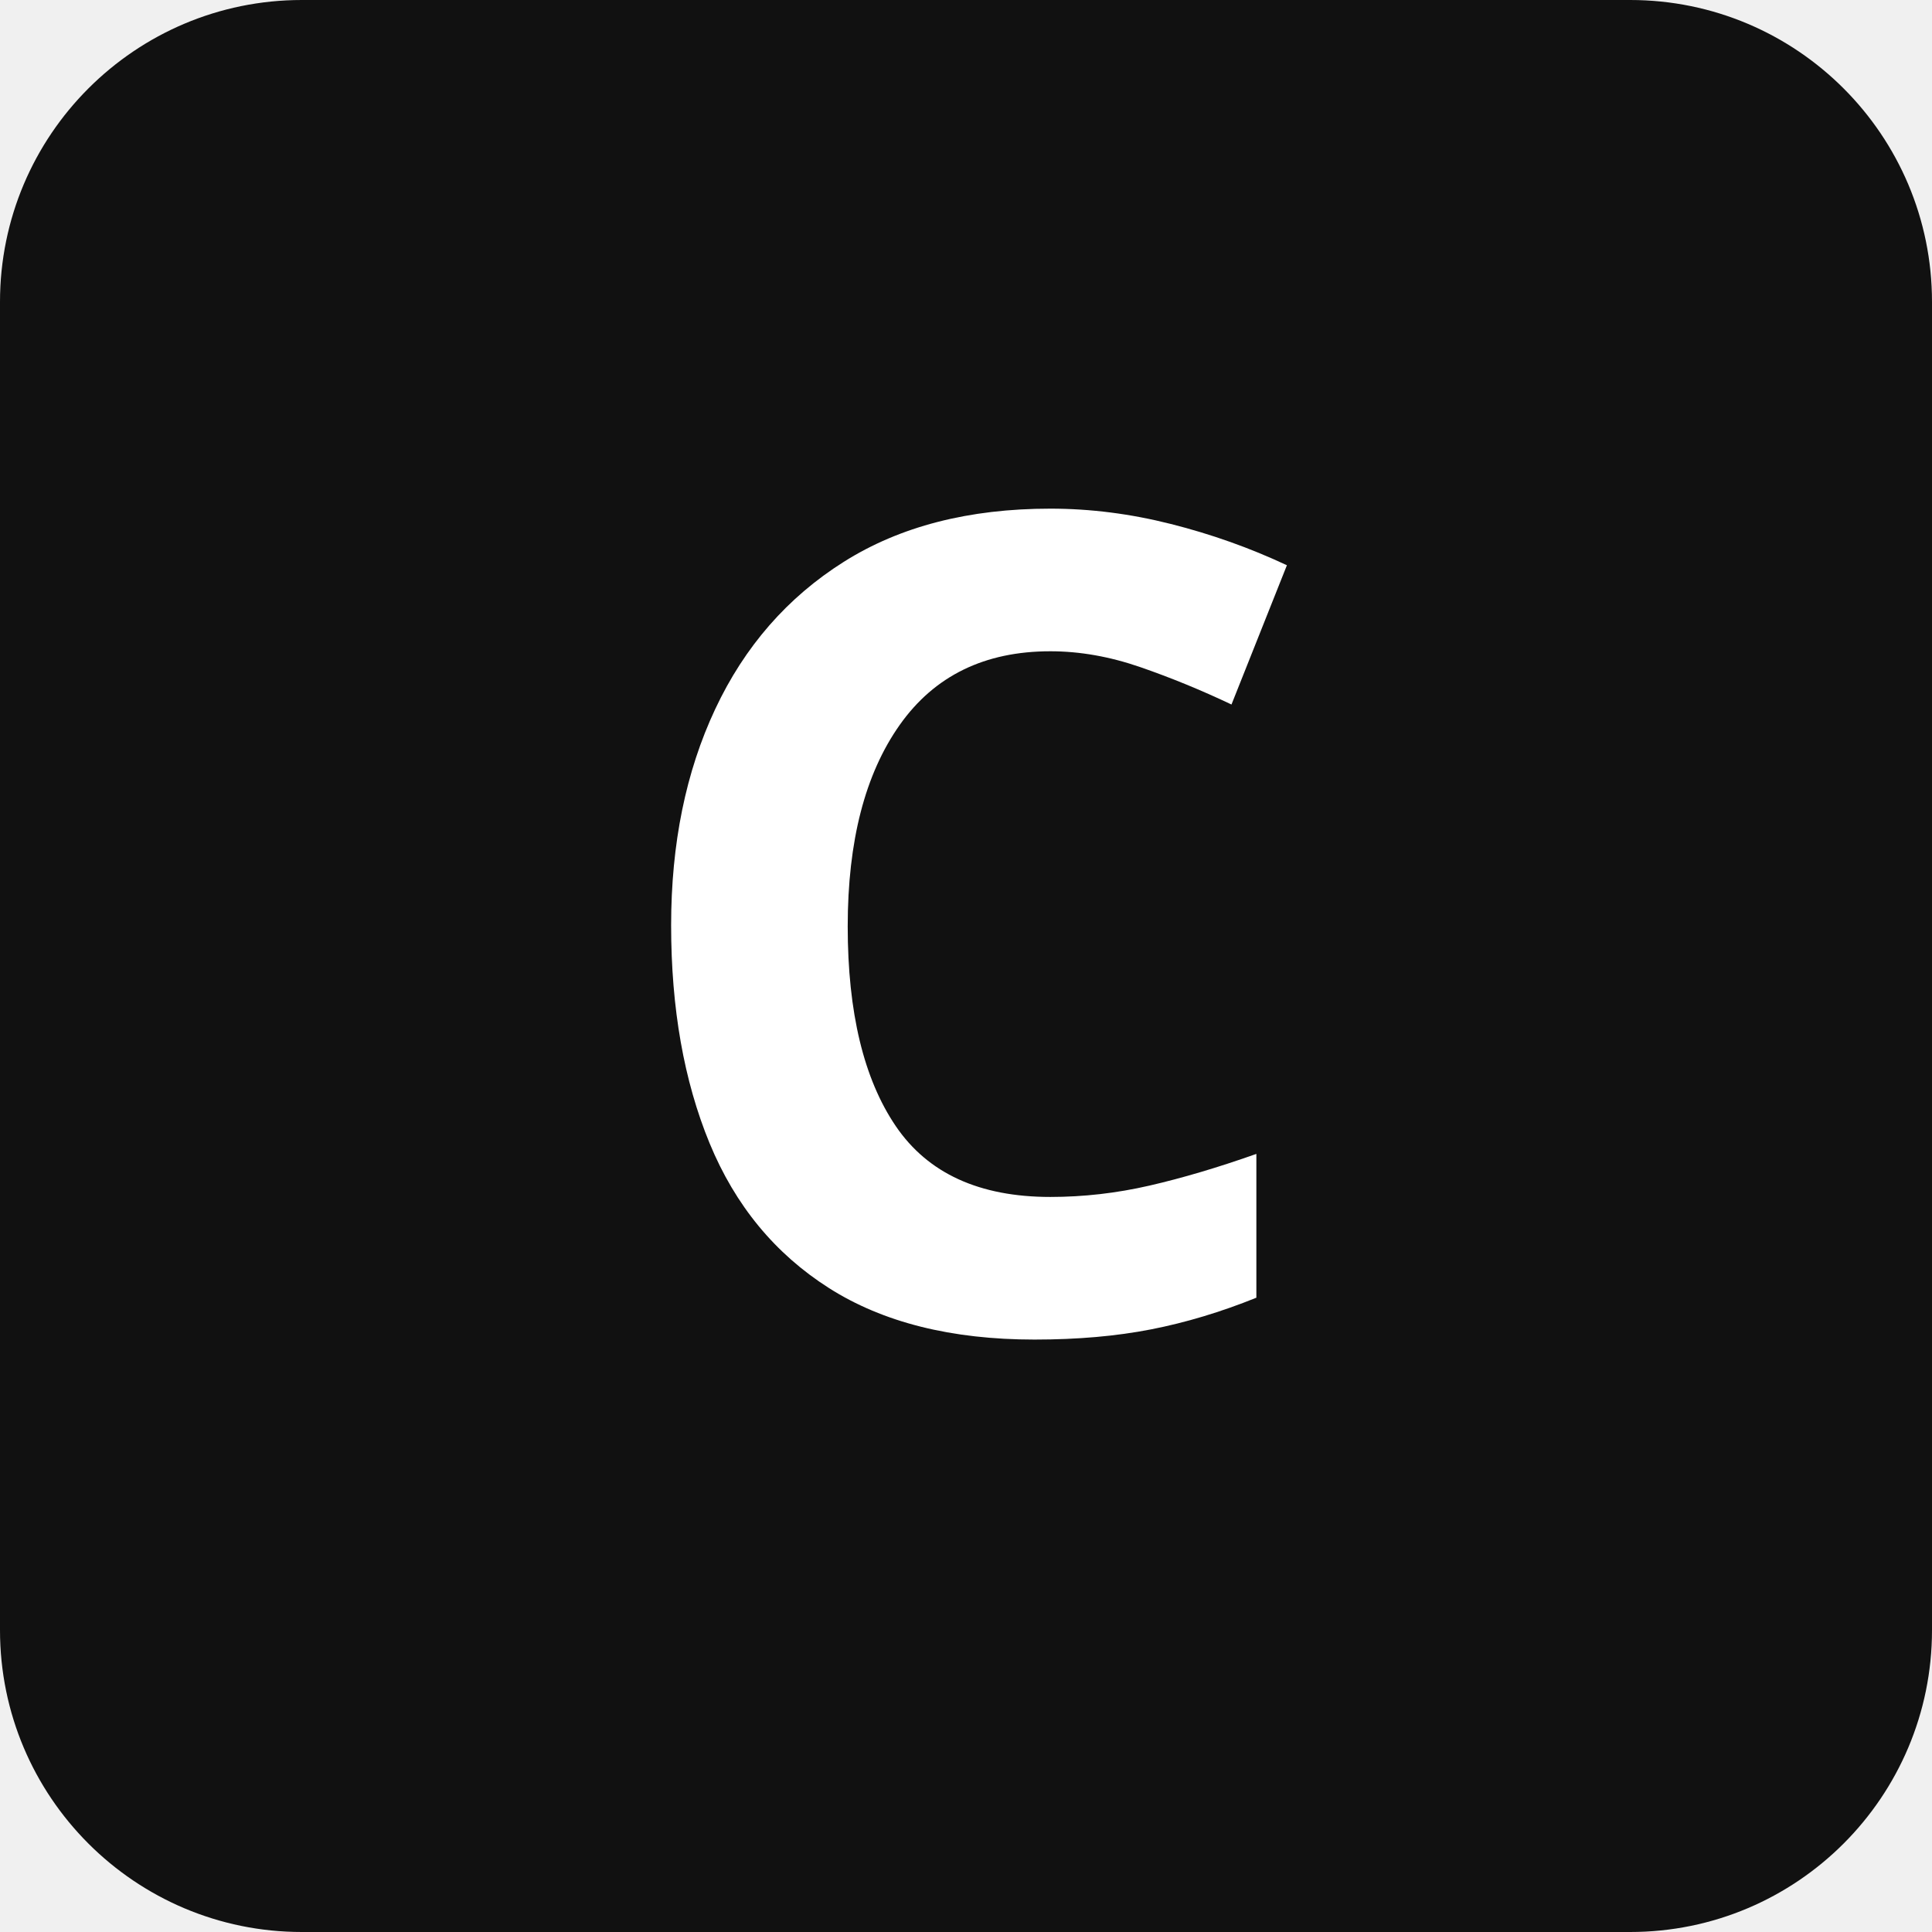
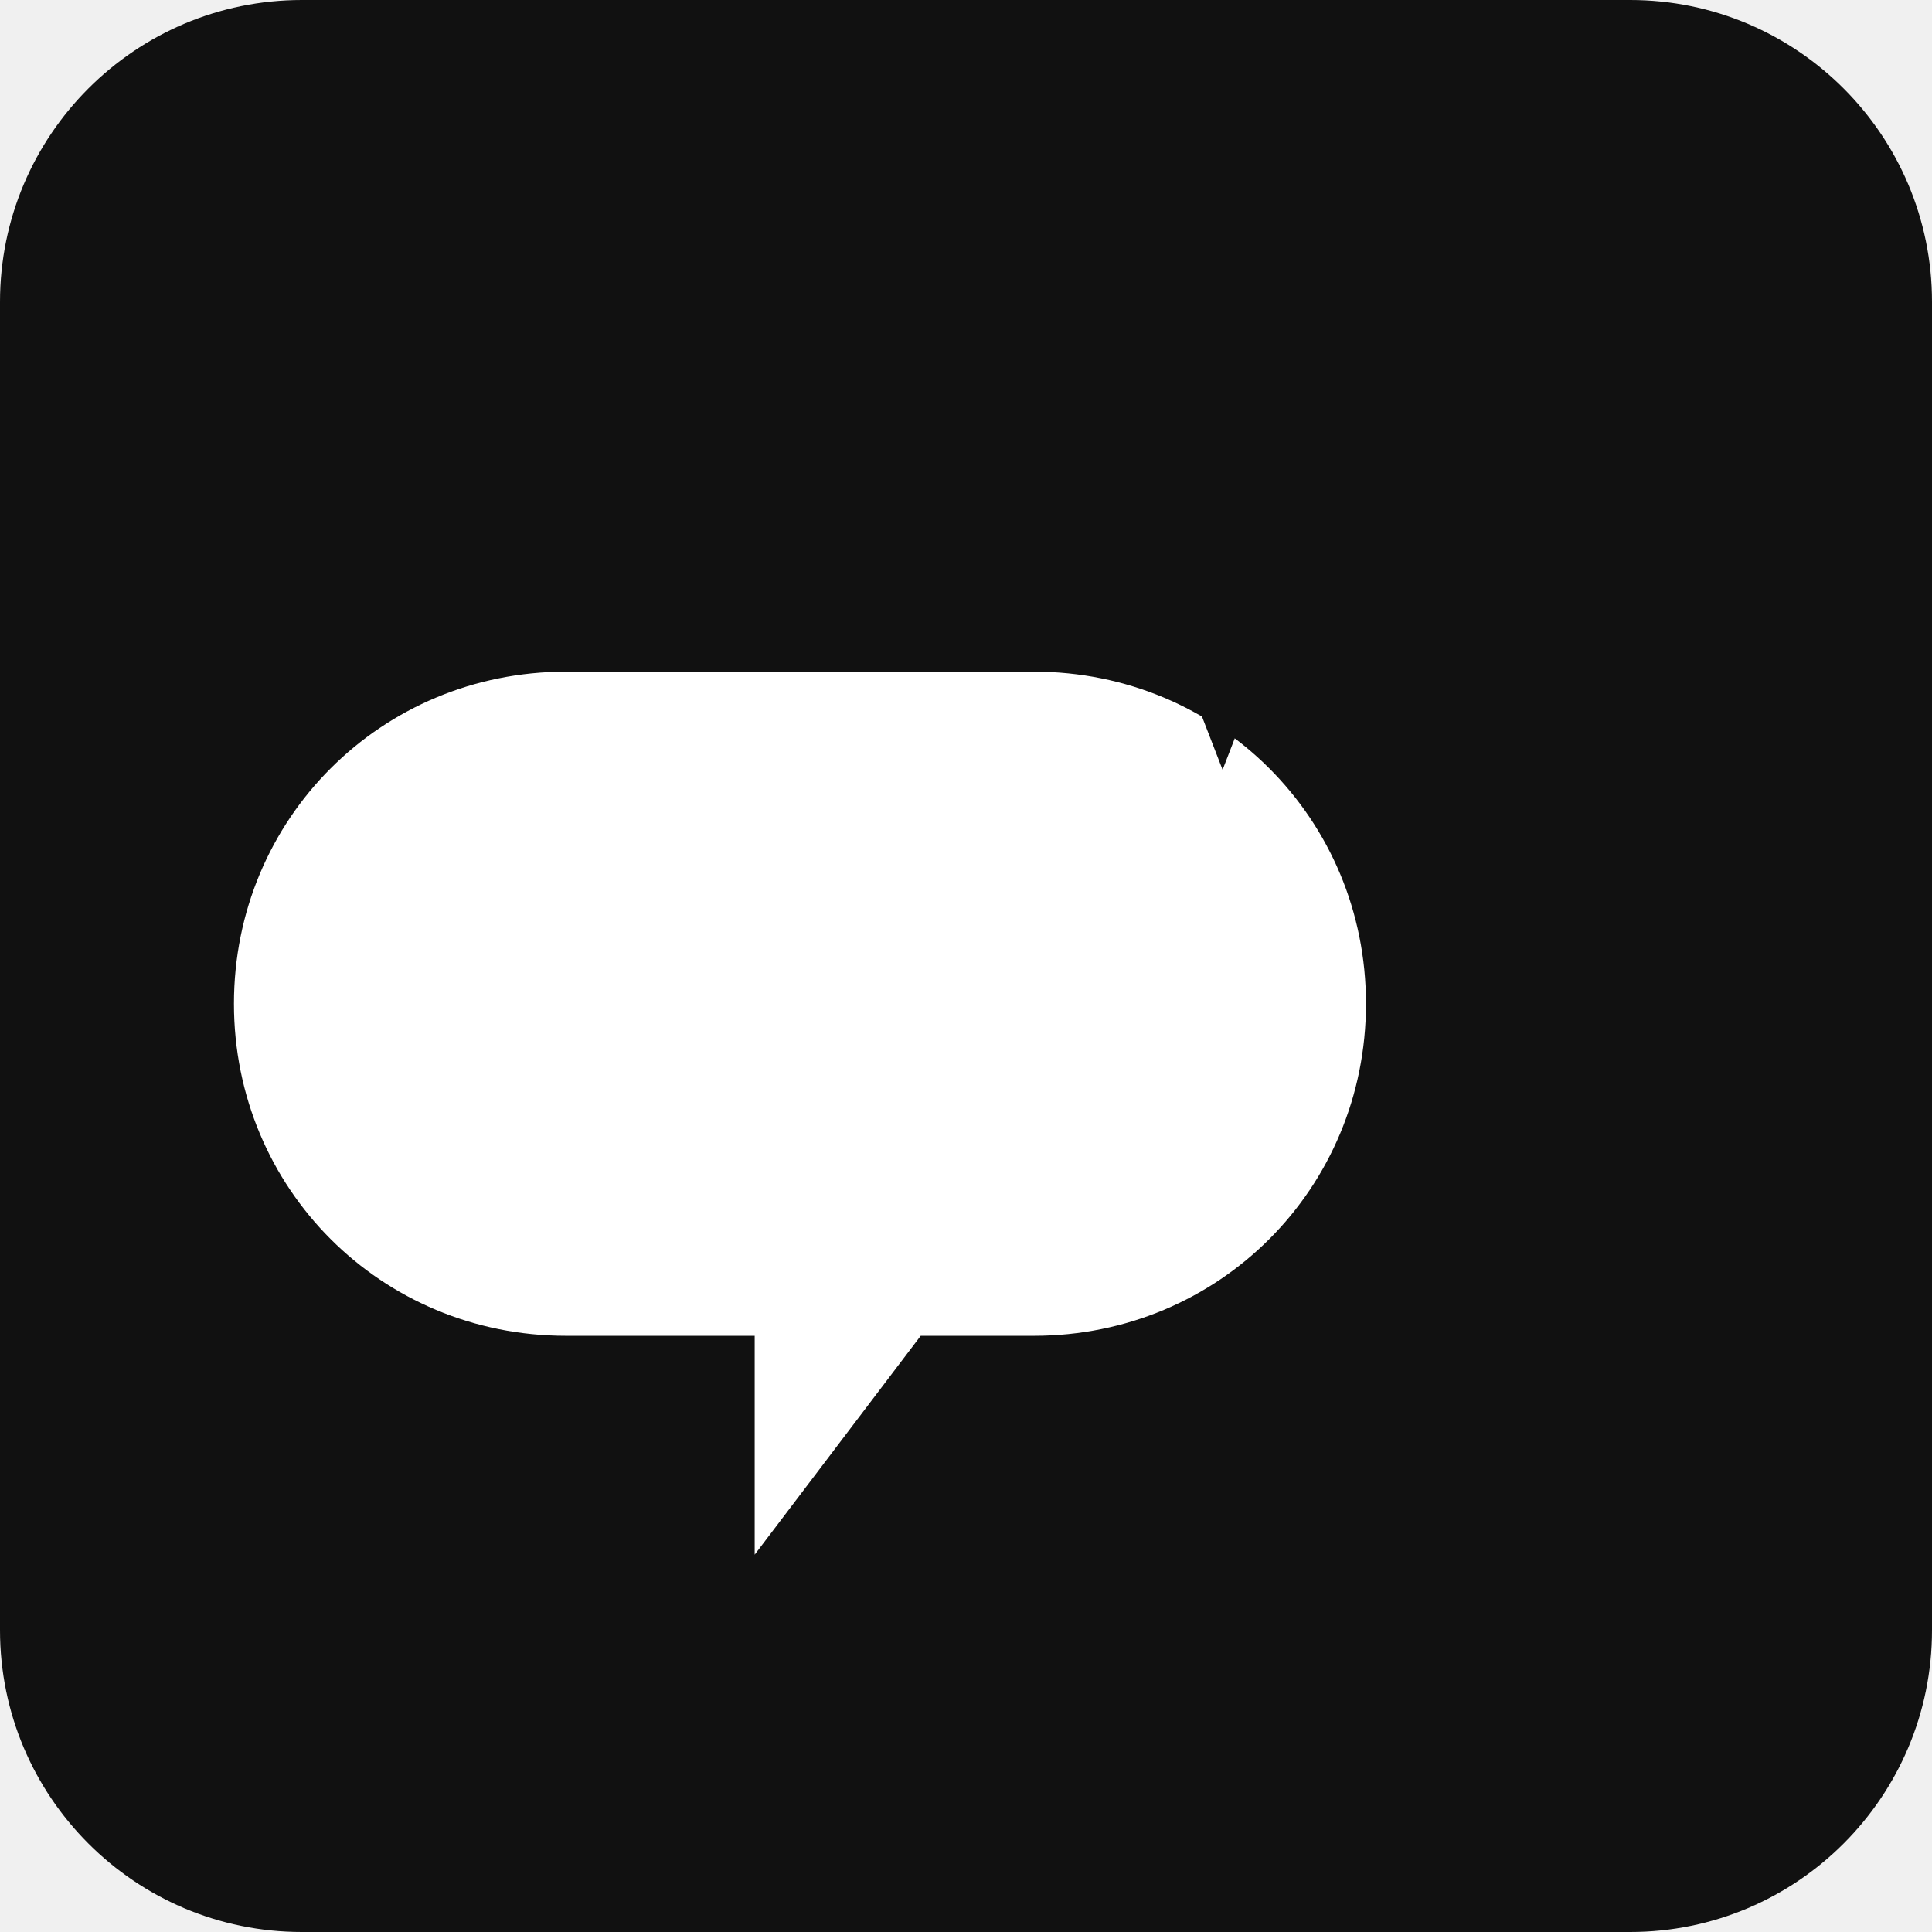
<svg xmlns="http://www.w3.org/2000/svg" viewBox="0 0 512 512">
  <rect width="512" height="512" rx="80" fill="#111111" />
-   <text x="256" y="352" font-family="sans-serif" font-size="300" font-weight="700" fill="#ffffff" text-anchor="middle">C</text>
+   <path d="M150 178h124c49 0 88 39 88 88s-39 88-88 88h-30l-44 58v-58h-50c-49 0-88-39-88-88s39-88 88-88Z" fill="#ffffff" />
+   <path d="m324 118 12 31 31 12-31 12-12 31-12-31-31-12 31-12 12-31Z" fill="#111111" />
</svg>
